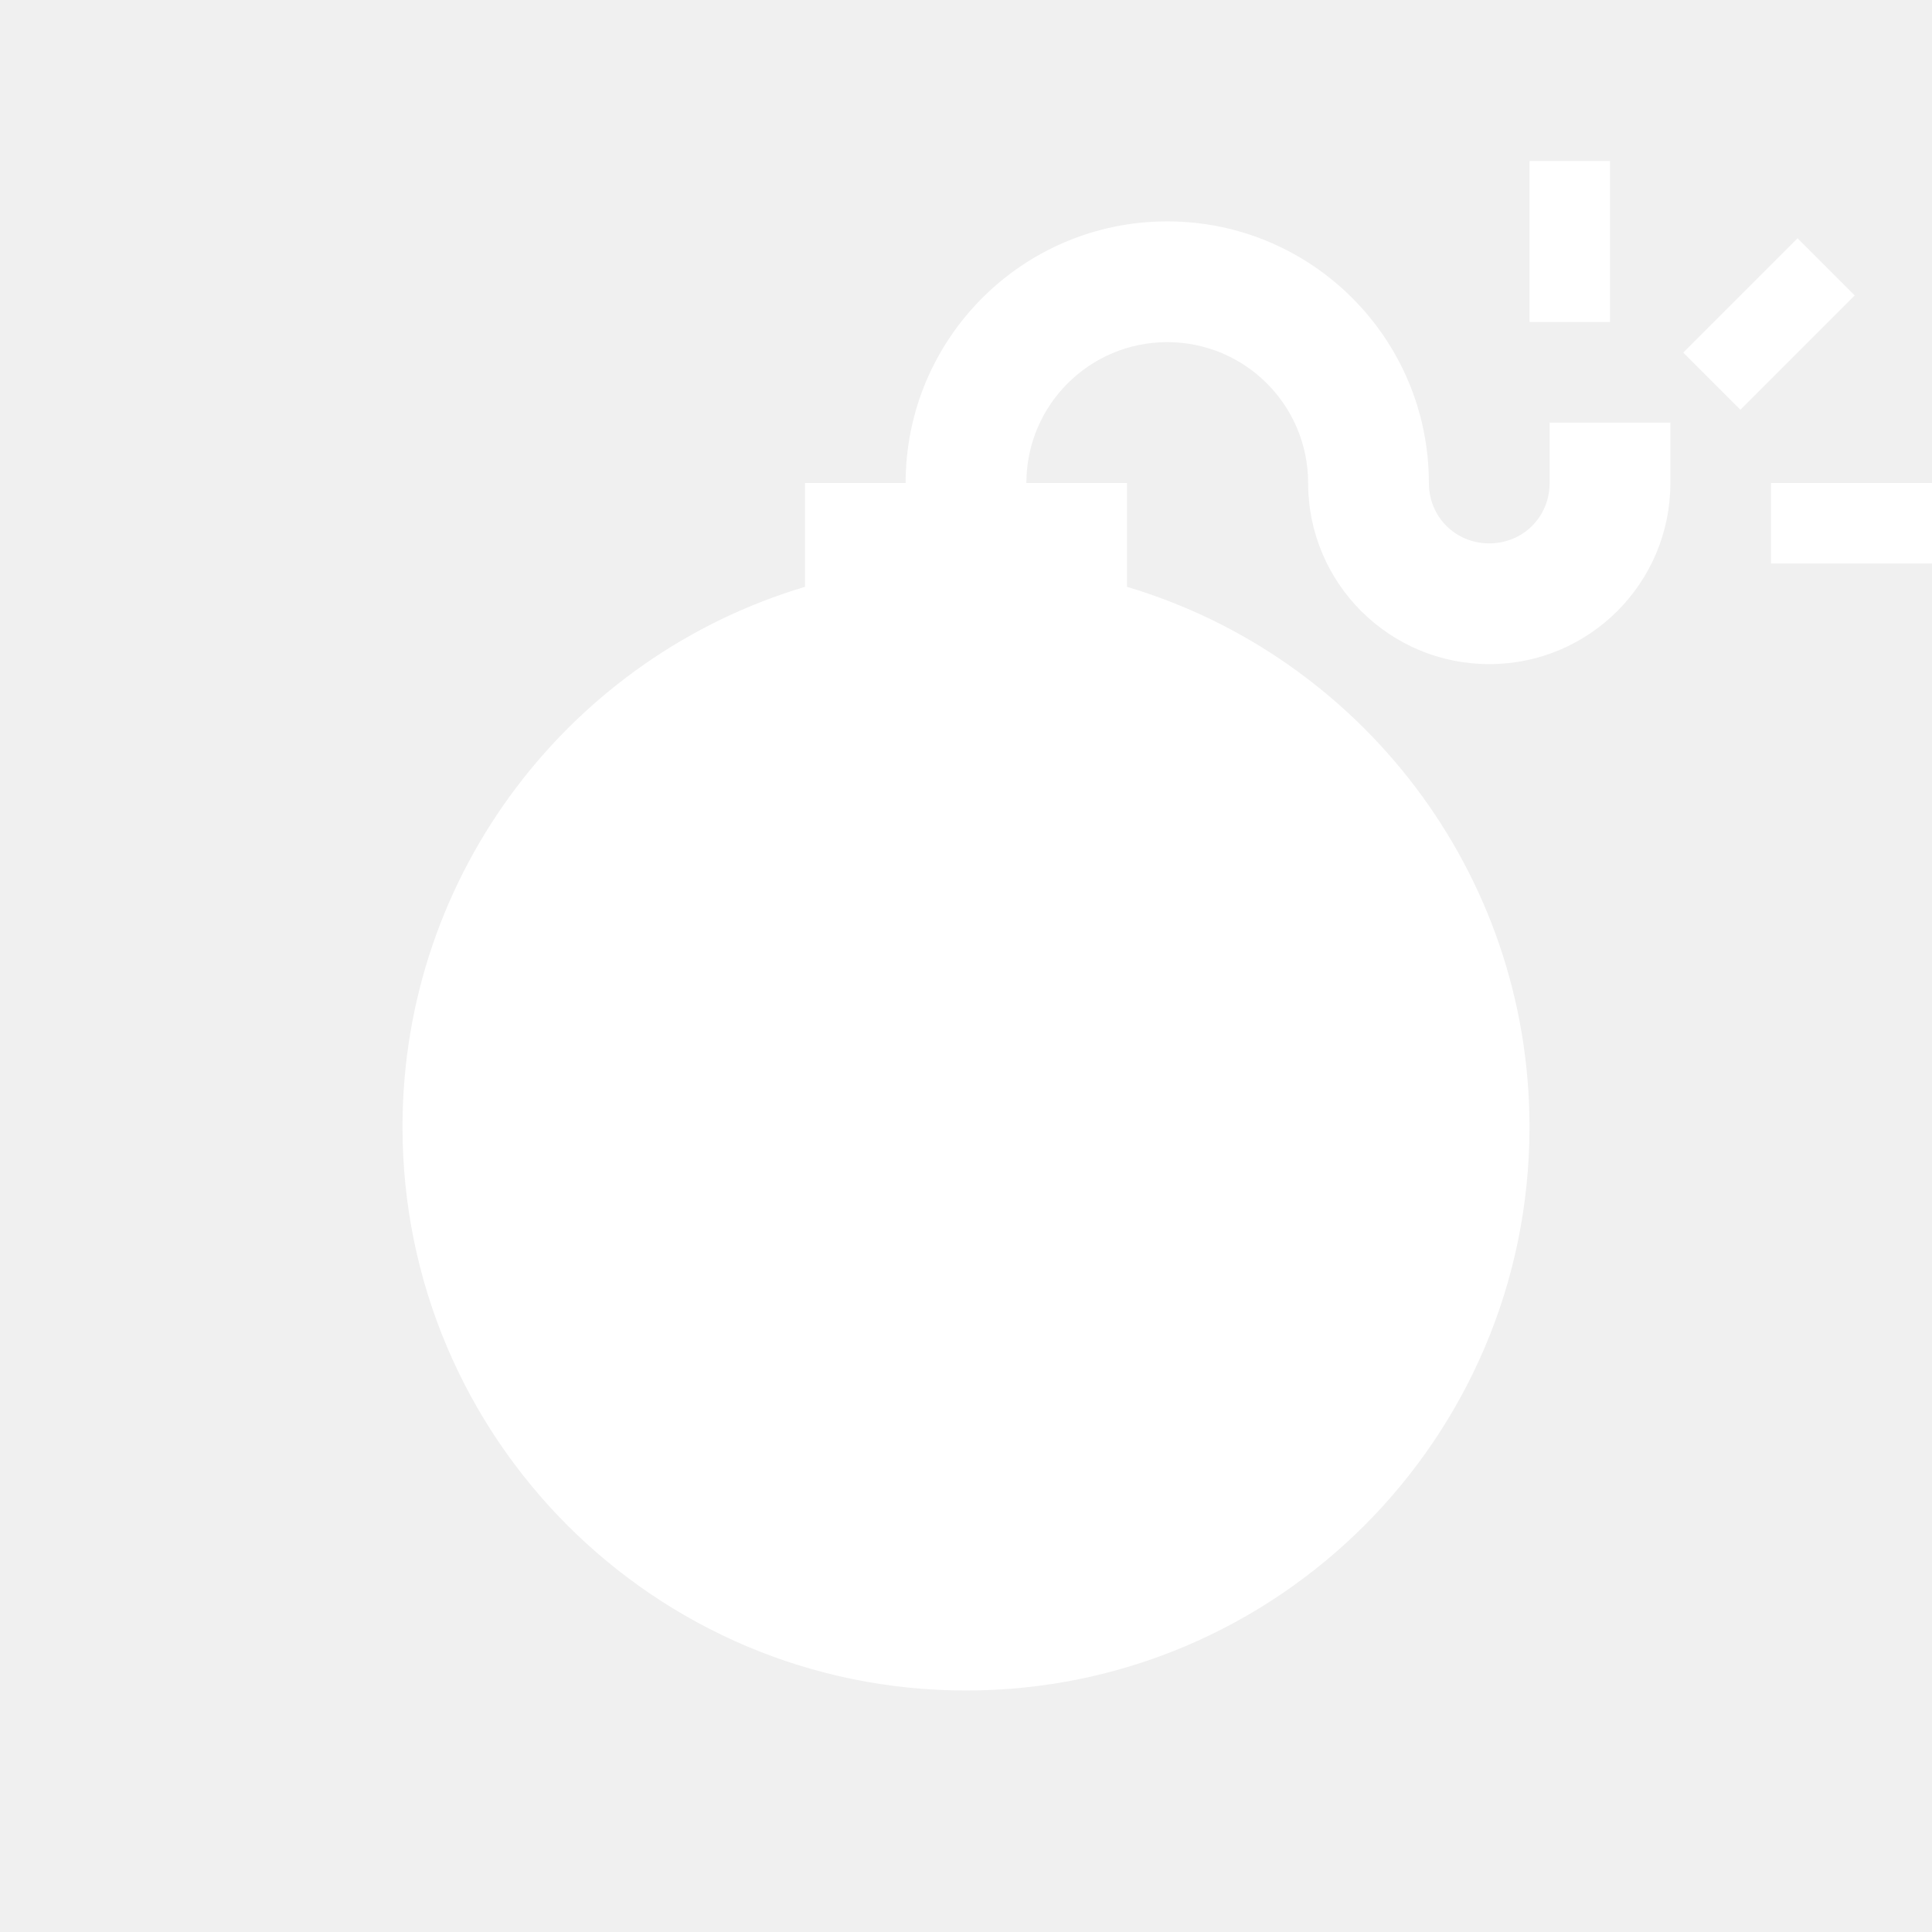
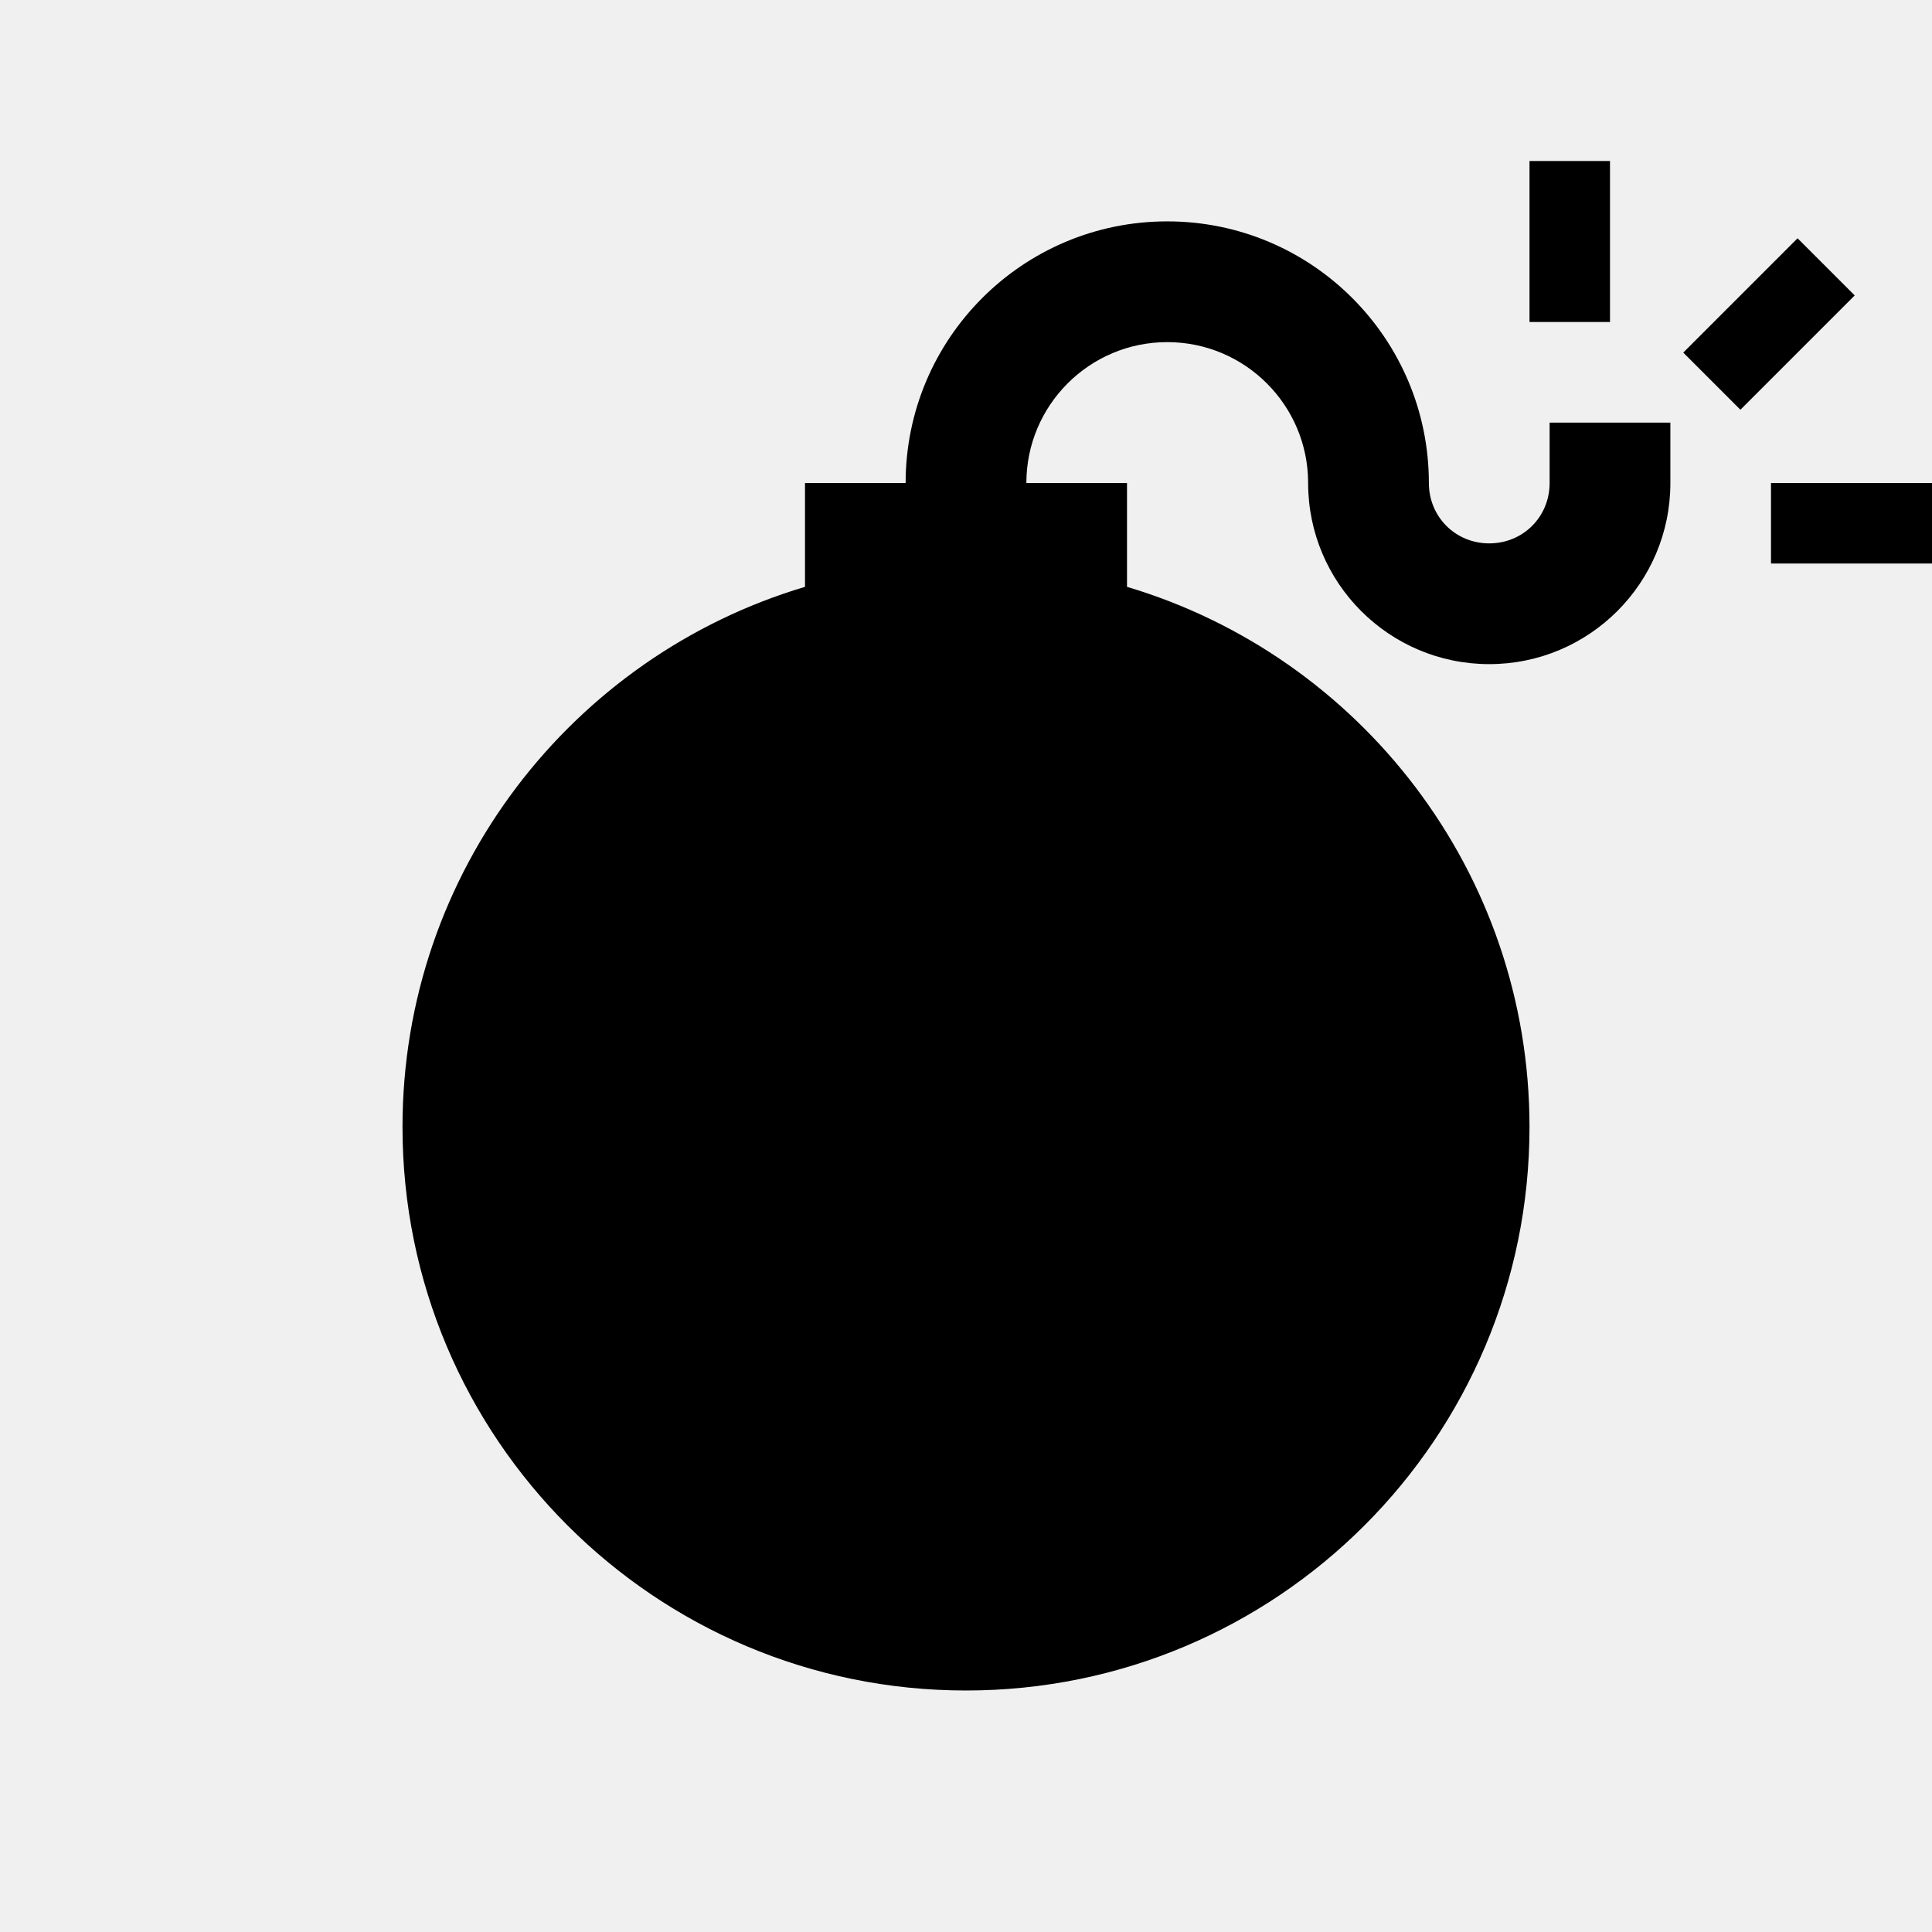
- <svg xmlns="http://www.w3.org/2000/svg" viewBox="0 0 24 24" fill="#fff">
+ <svg xmlns="http://www.w3.org/2000/svg" viewBox="0 0 24 24" fill="#000">
  <path d="M11.25 6a3.25 3.25 0 0 1 3.25-3.25A3.25 3.25 0 0 1 17.75 6c0 .42.33.75.75.75s.75-.33.75-.75v-.75h1.5V6a2.25 2.25 0 0 1-2.25 2.25A2.25 2.25 0 0 1 16.25 6a1.75 1.75 0 0 0-1.75-1.75A1.75 1.75 0 0 0 12.75 6H14v1.29c2.89.86 5 3.54 5 6.71a7 7 0 0 1-7 7 7 7 0 0 1-7-7c0-3.17 2.11-5.85 5-6.71V6zM22 6h2v1h-2zm-3-2V2h1v2zm1.91.38 1.42-1.42.71.71-1.42 1.42z" />
</svg>
